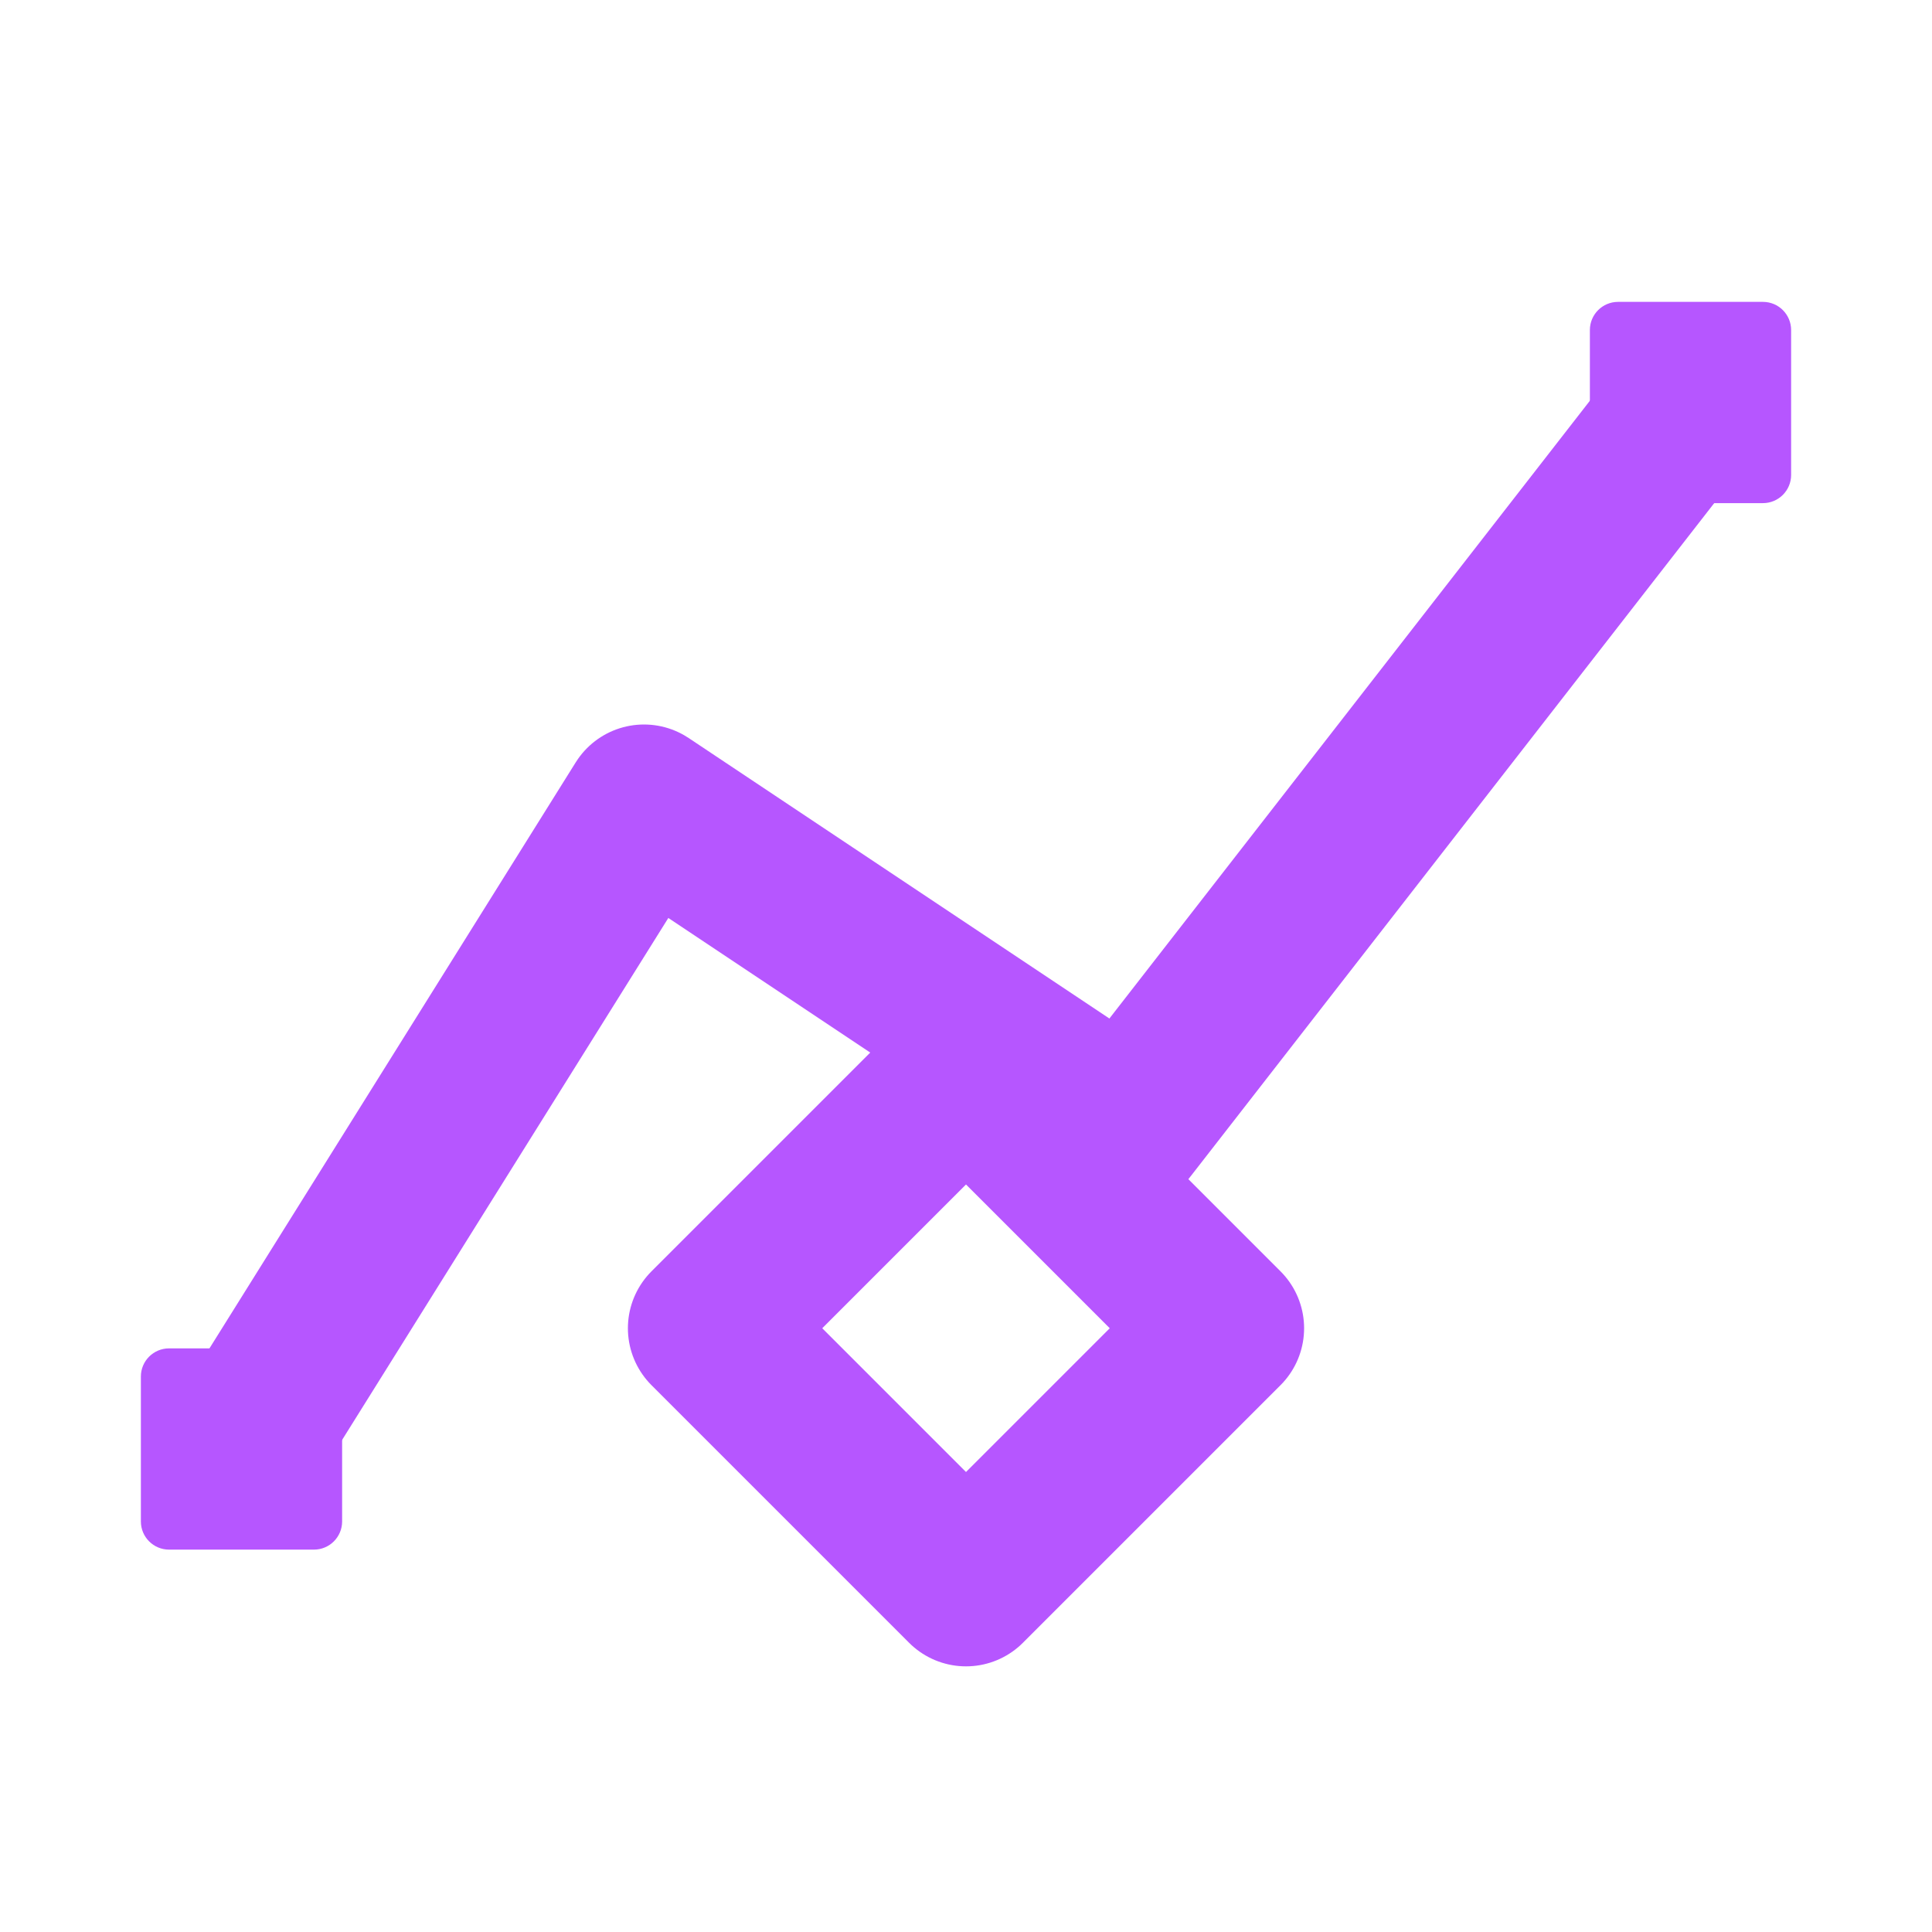
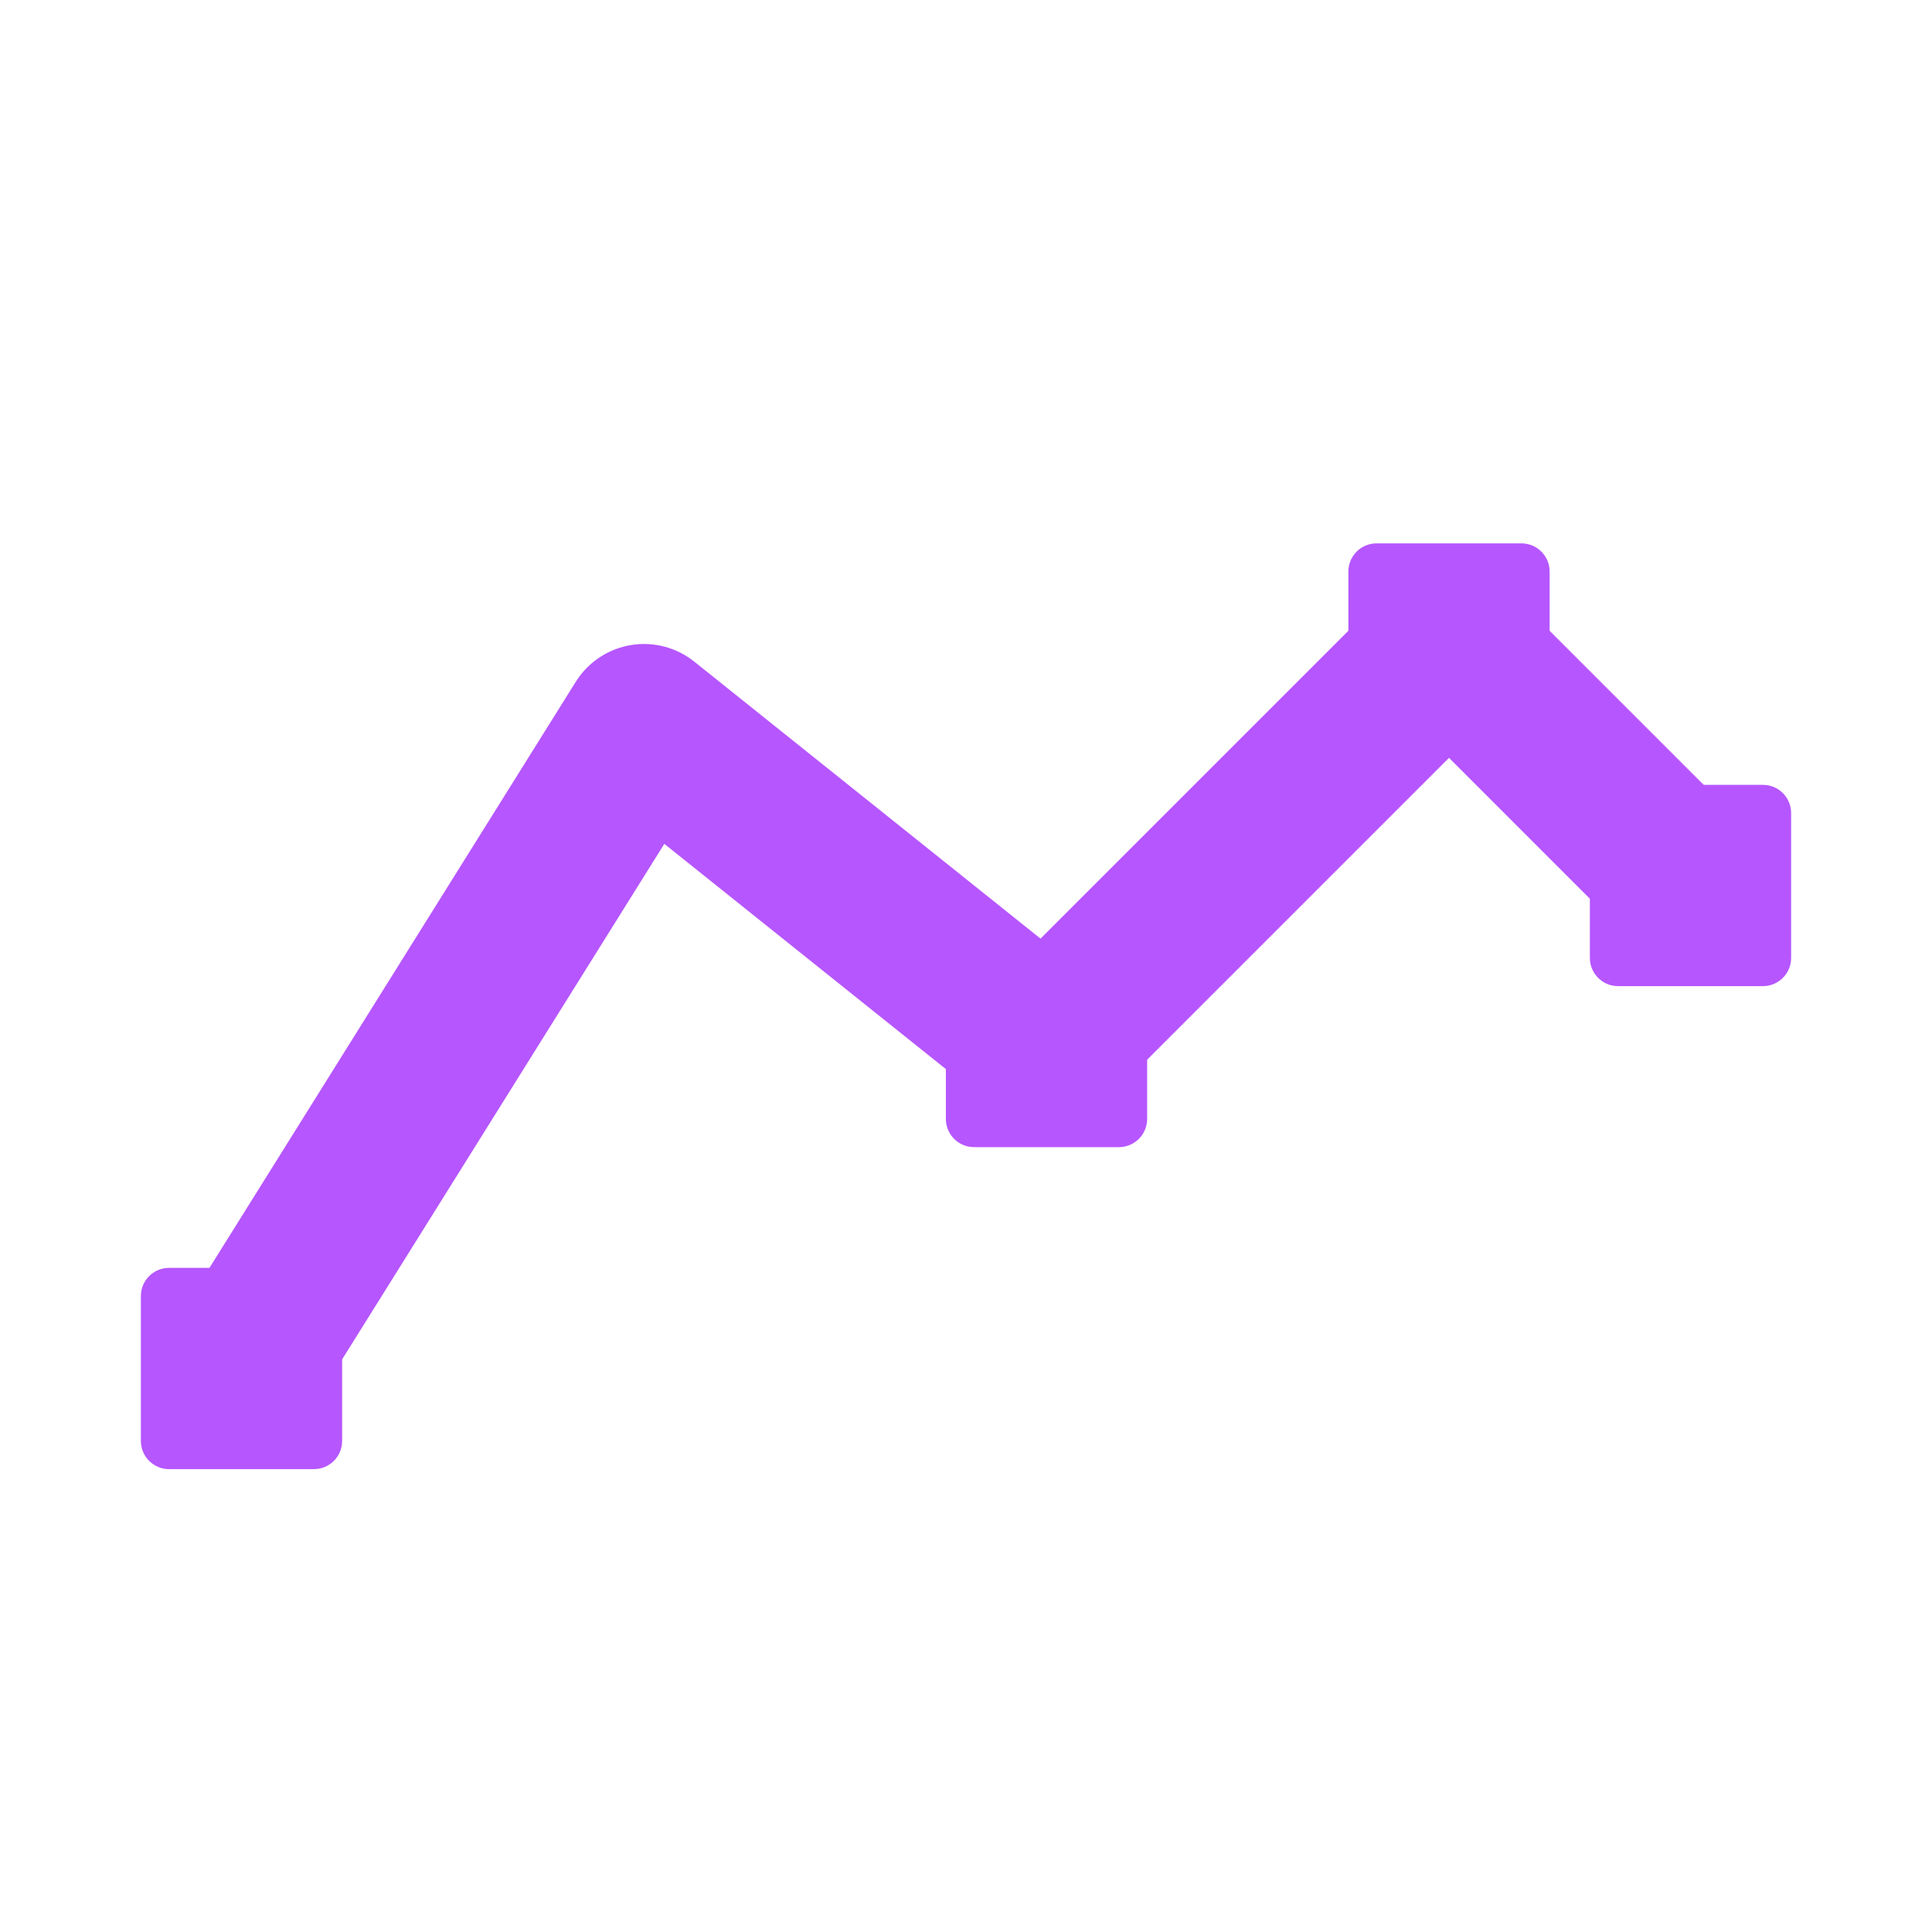
<svg xmlns="http://www.w3.org/2000/svg" width="24" height="24" viewBox="0 0 24 24" fill="none" aria-hidden="true">
-   <path d="M3 18 L8 10 L14 14 L21 5" stroke="#B656FF" stroke-width="2" stroke-linecap="round" stroke-linejoin="round" fill="none" />
-   <rect x="1.75" y="16.75" width="2.5" height="2.5" rx="0.35" fill="#B656FF" />
-   <rect x="19.75" y="3.75" width="2.5" height="2.5" rx="0.35" fill="#B656FF" />
-   <path d="M12 13.3 L15.2 16.5 L12 19.7 L8.8 16.5 Z" stroke="#B656FF" stroke-width="2" stroke-linecap="round" stroke-linejoin="round" fill="none" />
+   <path d="M3 17 L8 9 L13 13" stroke="#B656FF" stroke-width="2" stroke-linecap="round" stroke-linejoin="round" fill="none" />
+   <rect x="1.75" y="15.75" width="2.5" height="2.5" rx="0.35" fill="#B656FF" />
+   <rect x="11.75" y="11.75" width="2.5" height="2.5" rx="0.35" fill="#B656FF" />
+   <path d="M13 13 L18 8 L21 11" stroke="#B656FF" stroke-width="2" stroke-linecap="round" stroke-linejoin="round" fill="none" />
+   <rect x="16.75" y="6.75" width="2.5" height="2.5" rx="0.35" fill="#B656FF" />
+   <rect x="19.75" y="9.75" width="2.5" height="2.5" rx="0.35" fill="#B656FF" />
</svg>
